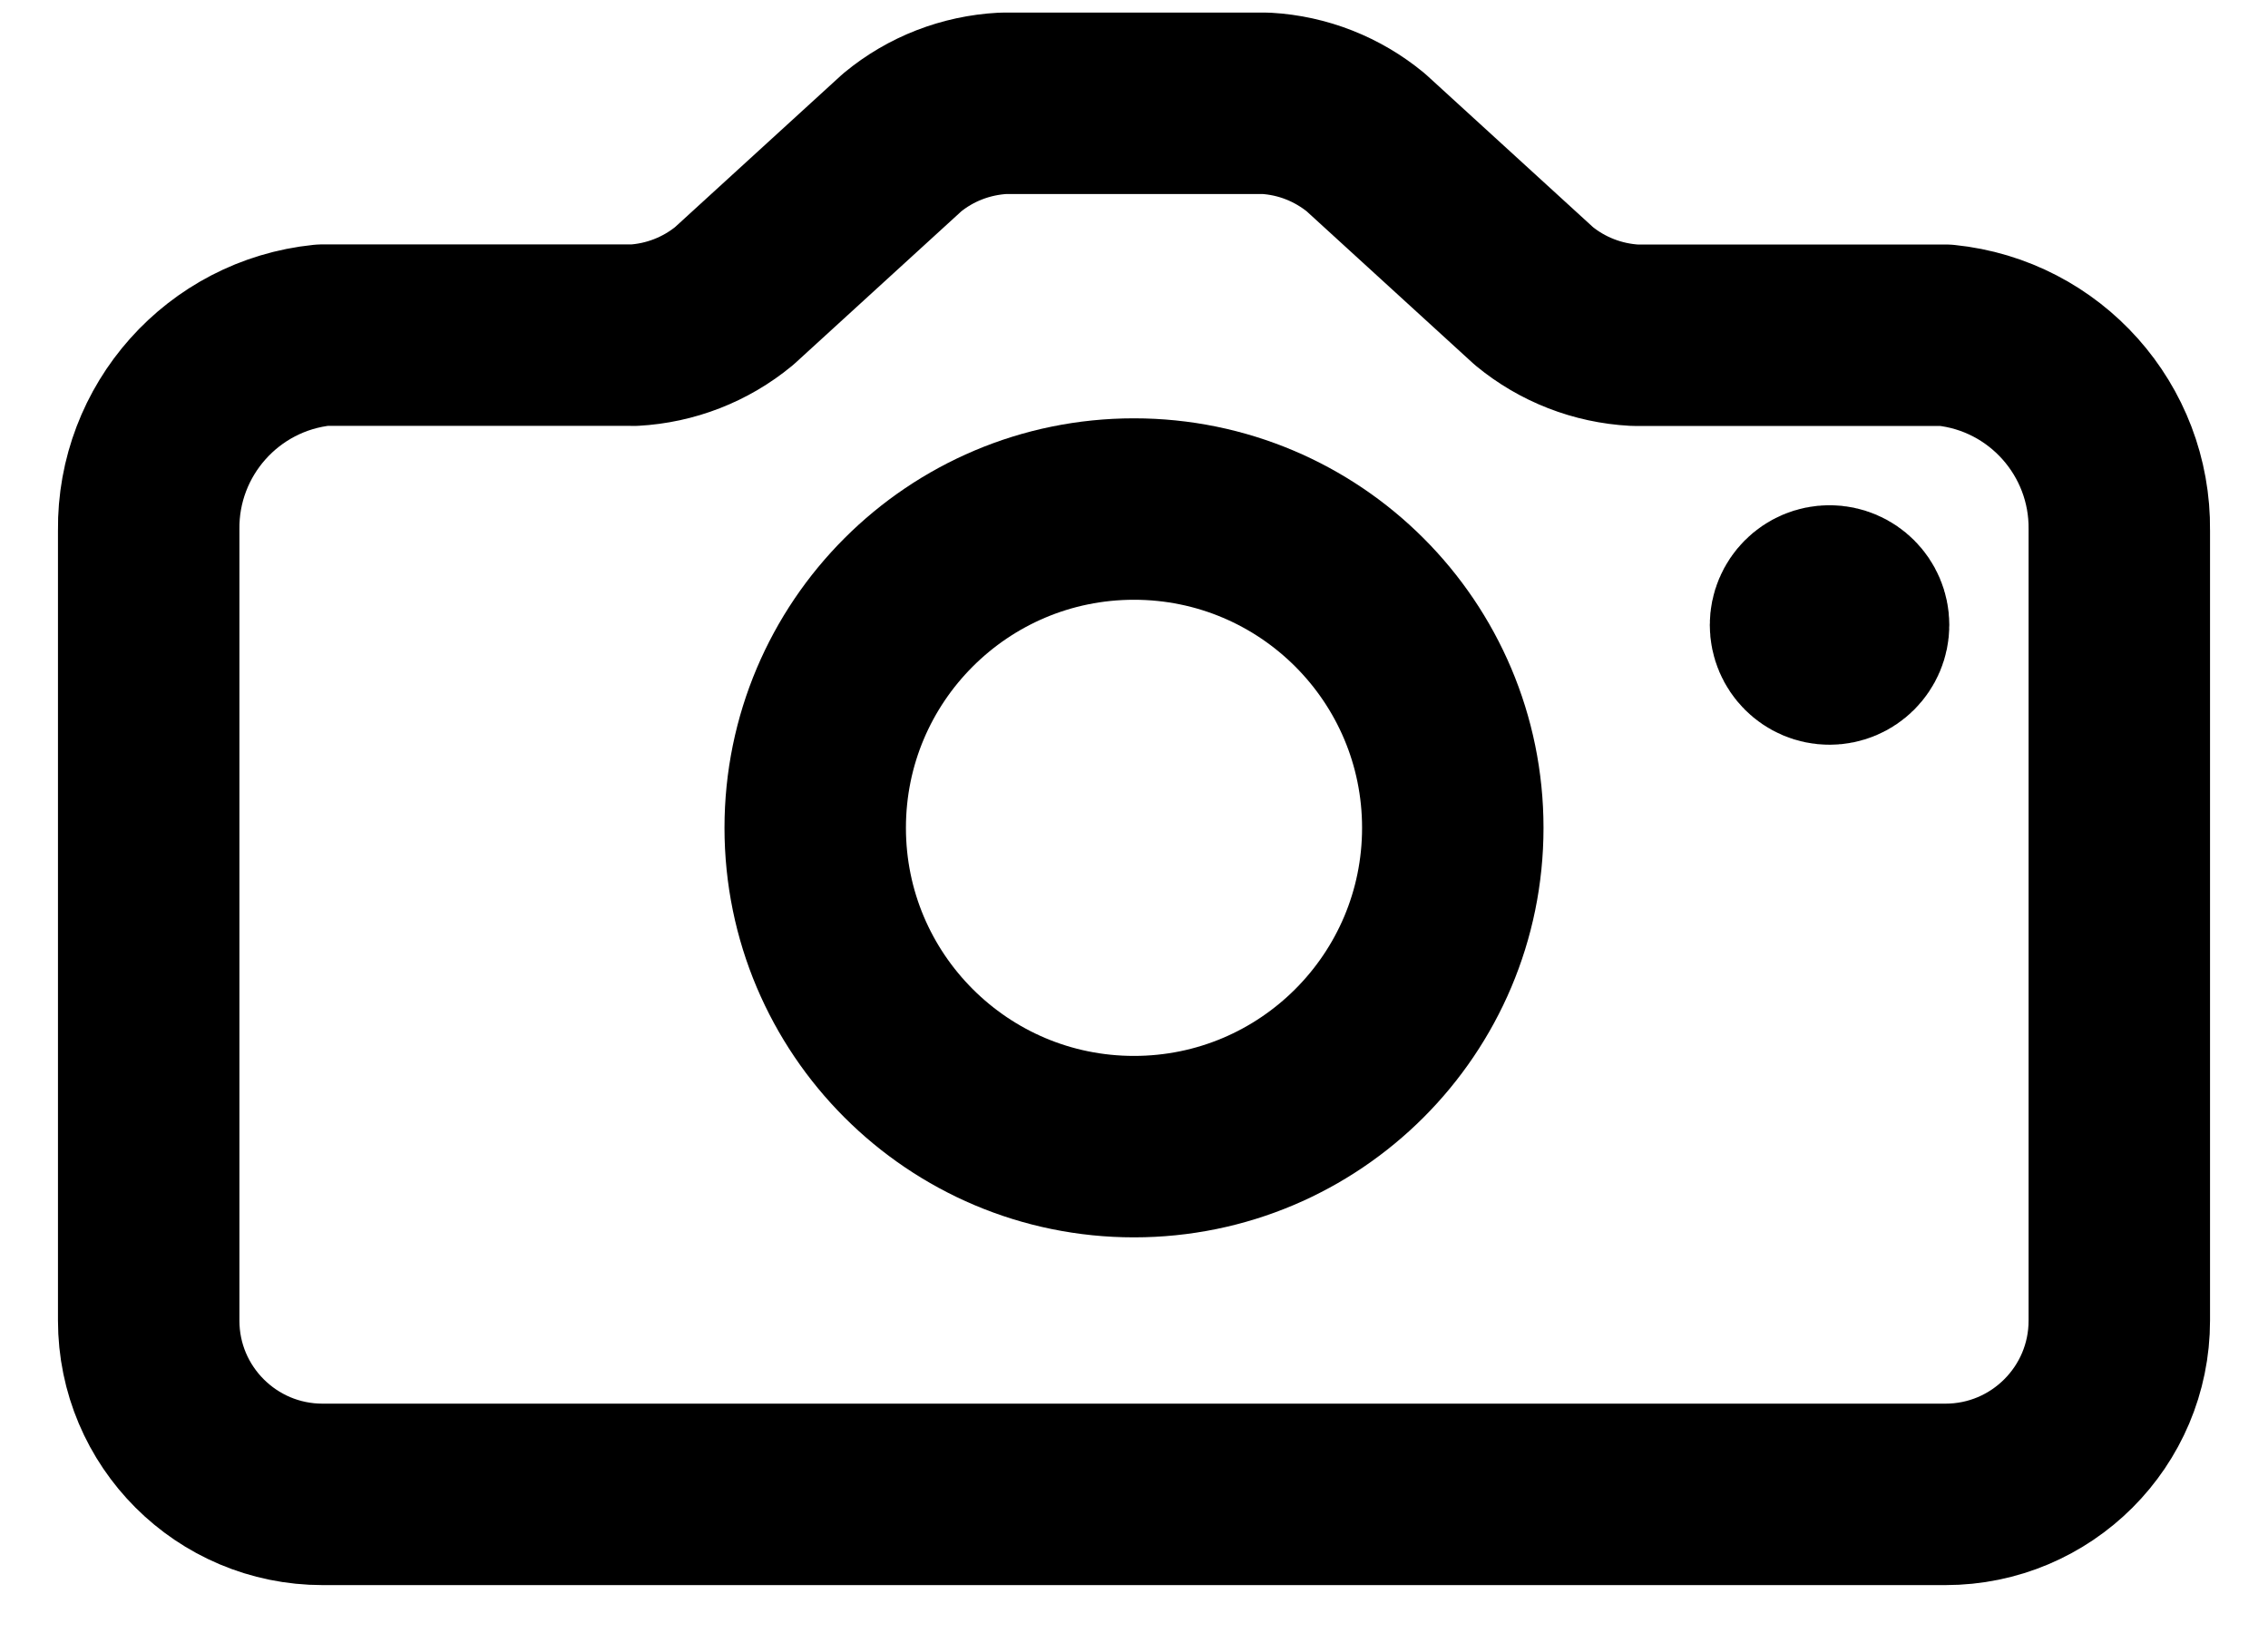
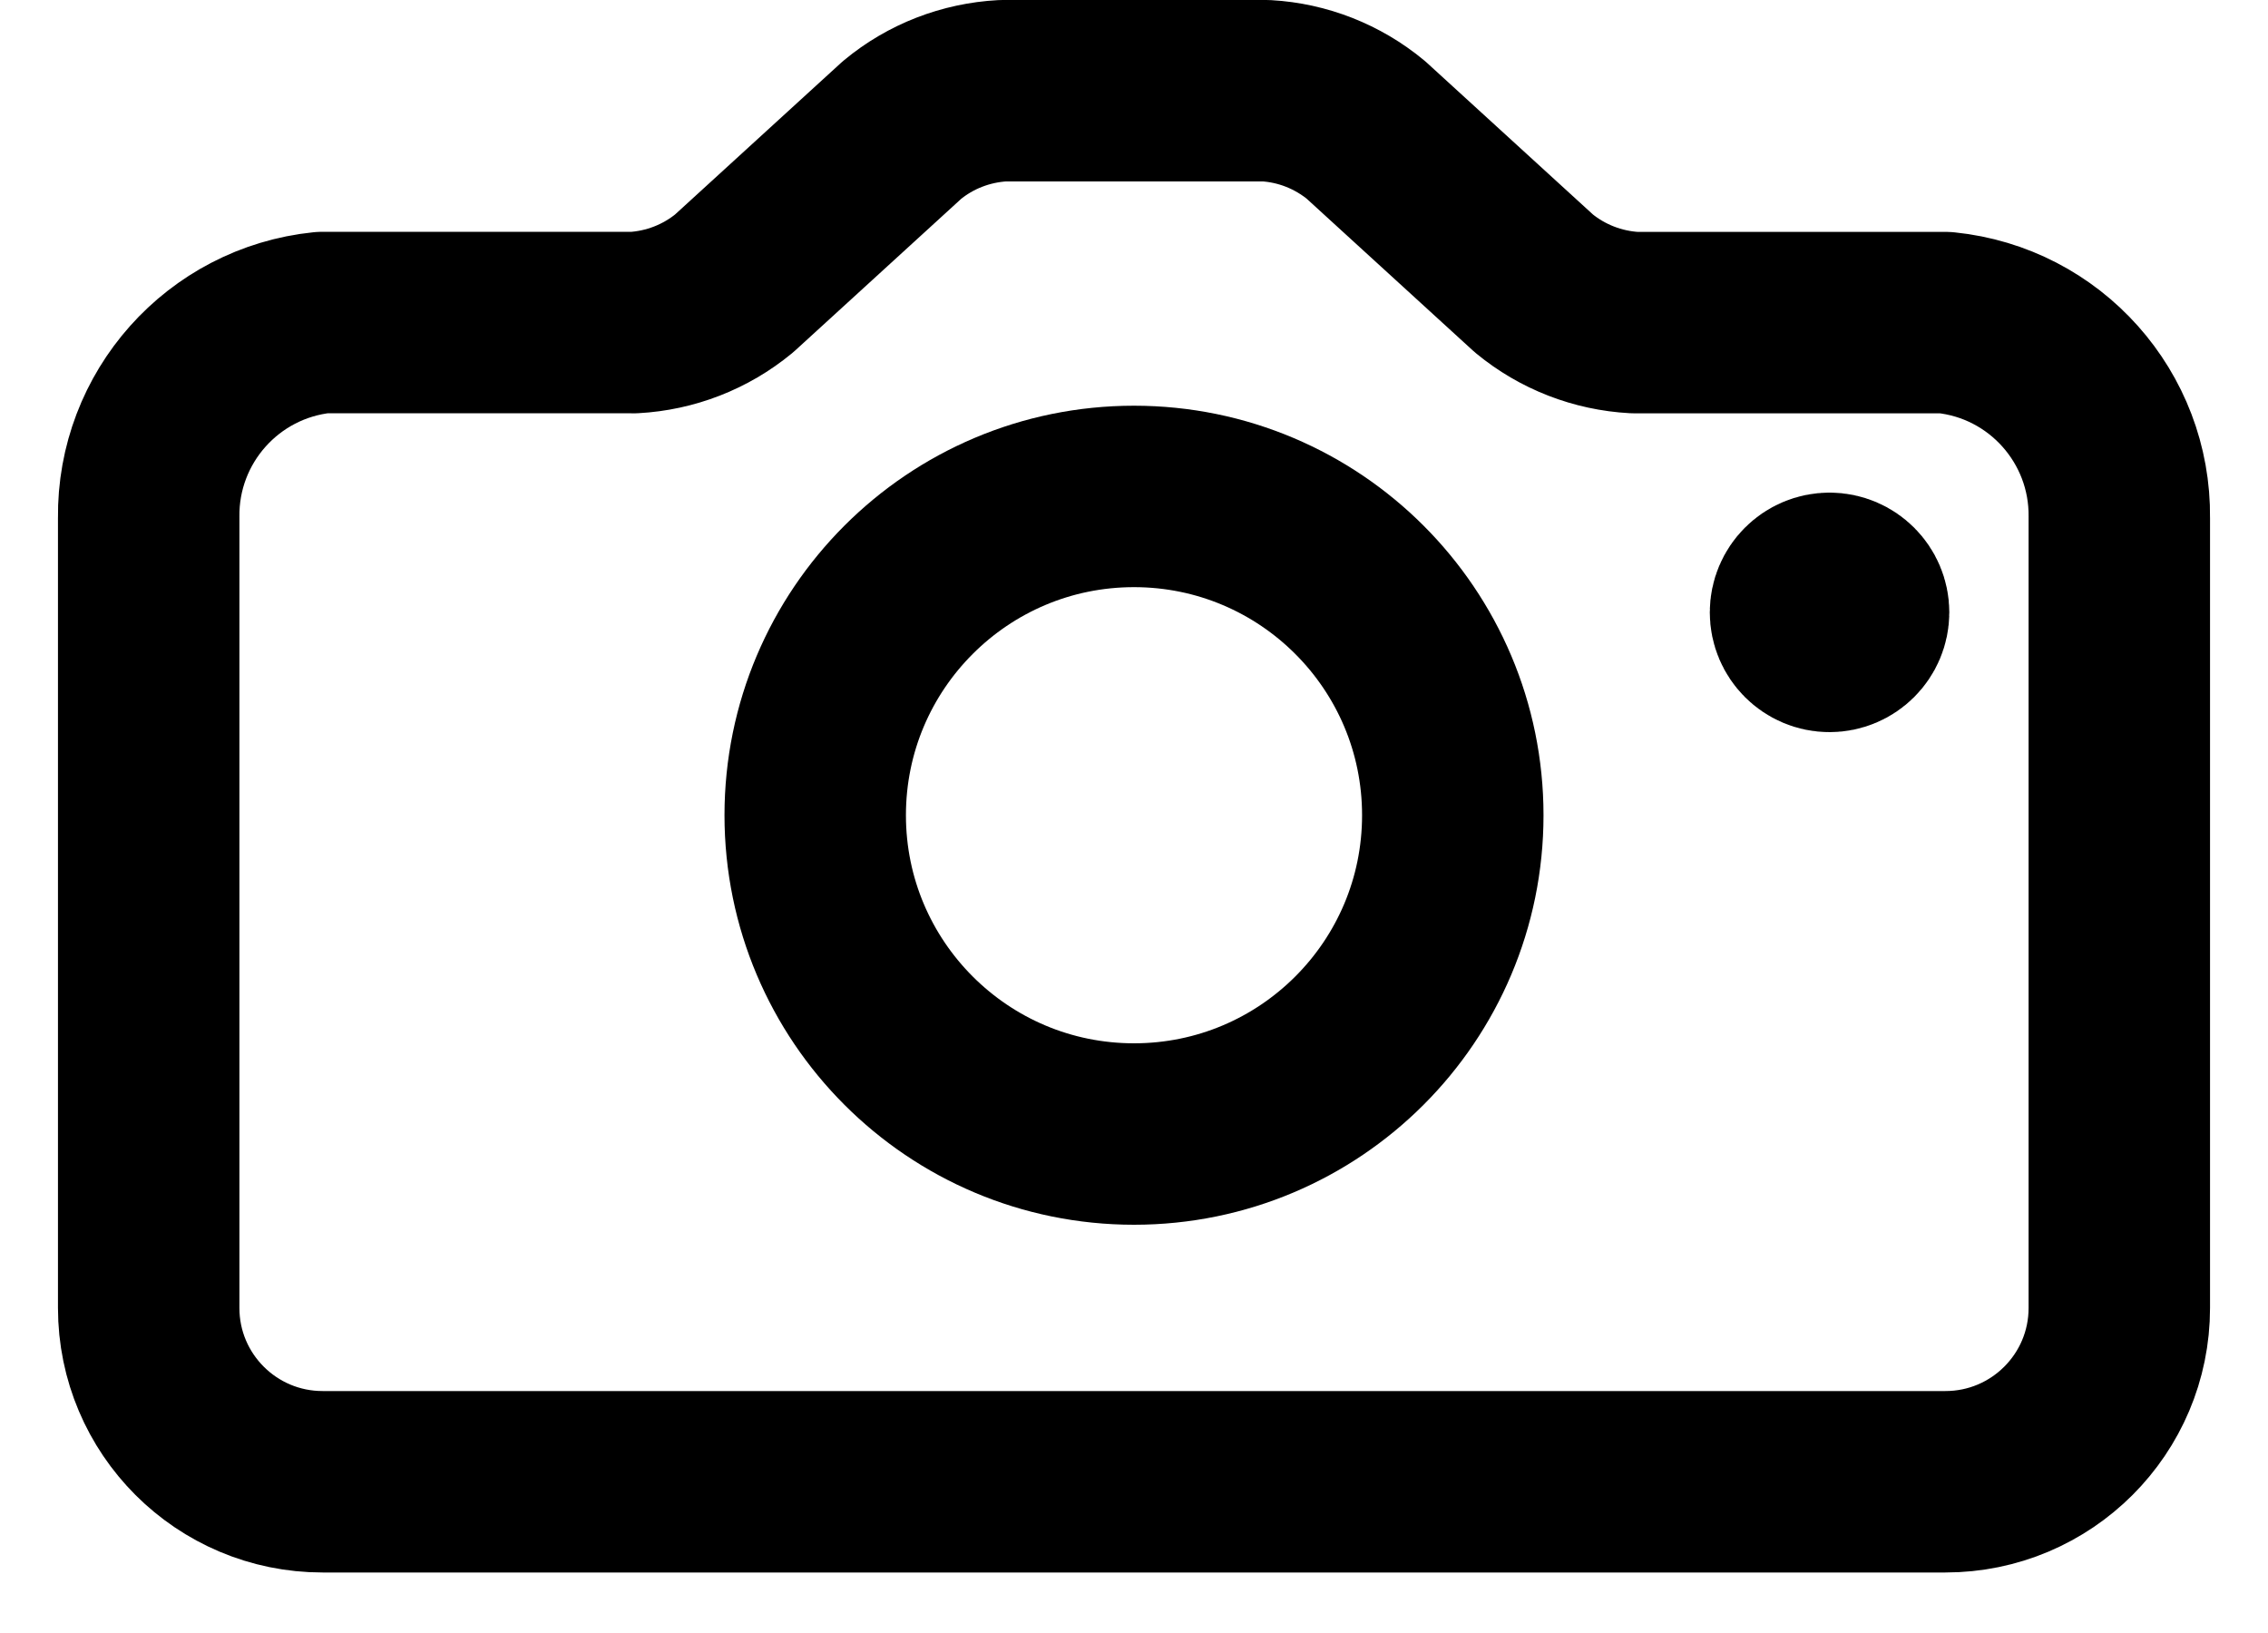
<svg xmlns="http://www.w3.org/2000/svg" viewBox="0 0 25 18">
-   <g fill="none" fill-rule="evenodd" stroke="currentColor" stroke-linecap="round" stroke-linejoin="round" stroke-width="2" transform="translate(1 1.139)">
+   <g fill="none" fill-rule="evenodd" stroke="currentColor" stroke-linecap="round" stroke-linejoin="round" stroke-width="2" transform="translate(1 1)">
    <path d="M5.983 2.556c.406-.022.795-.173 1.109-.432L8.944.432c.314-.26.703-.41 1.11-.432h2.903c.403.023.788.175 1.099.432l1.852 1.692c.314.259.703.41 1.11.432h3.426c1.099.112 1.93 1.045 1.917 2.149v8.712c0 1.058-.858 1.916-1.917 1.916H2.556c-1.059 0-1.917-.858-1.917-1.916V4.705c-.013-1.104.818-2.037 1.917-2.15h3.427z" />
    <circle cx="11.5" cy="7.986" r="3.514" />
    <path d="M19.167 5.43c.176 0 .32.144.32.32 0 .176-.144.32-.32.32-.177 0-.32-.144-.32-.32 0-.176.143-.32.32-.32" />
  </g>
</svg>
